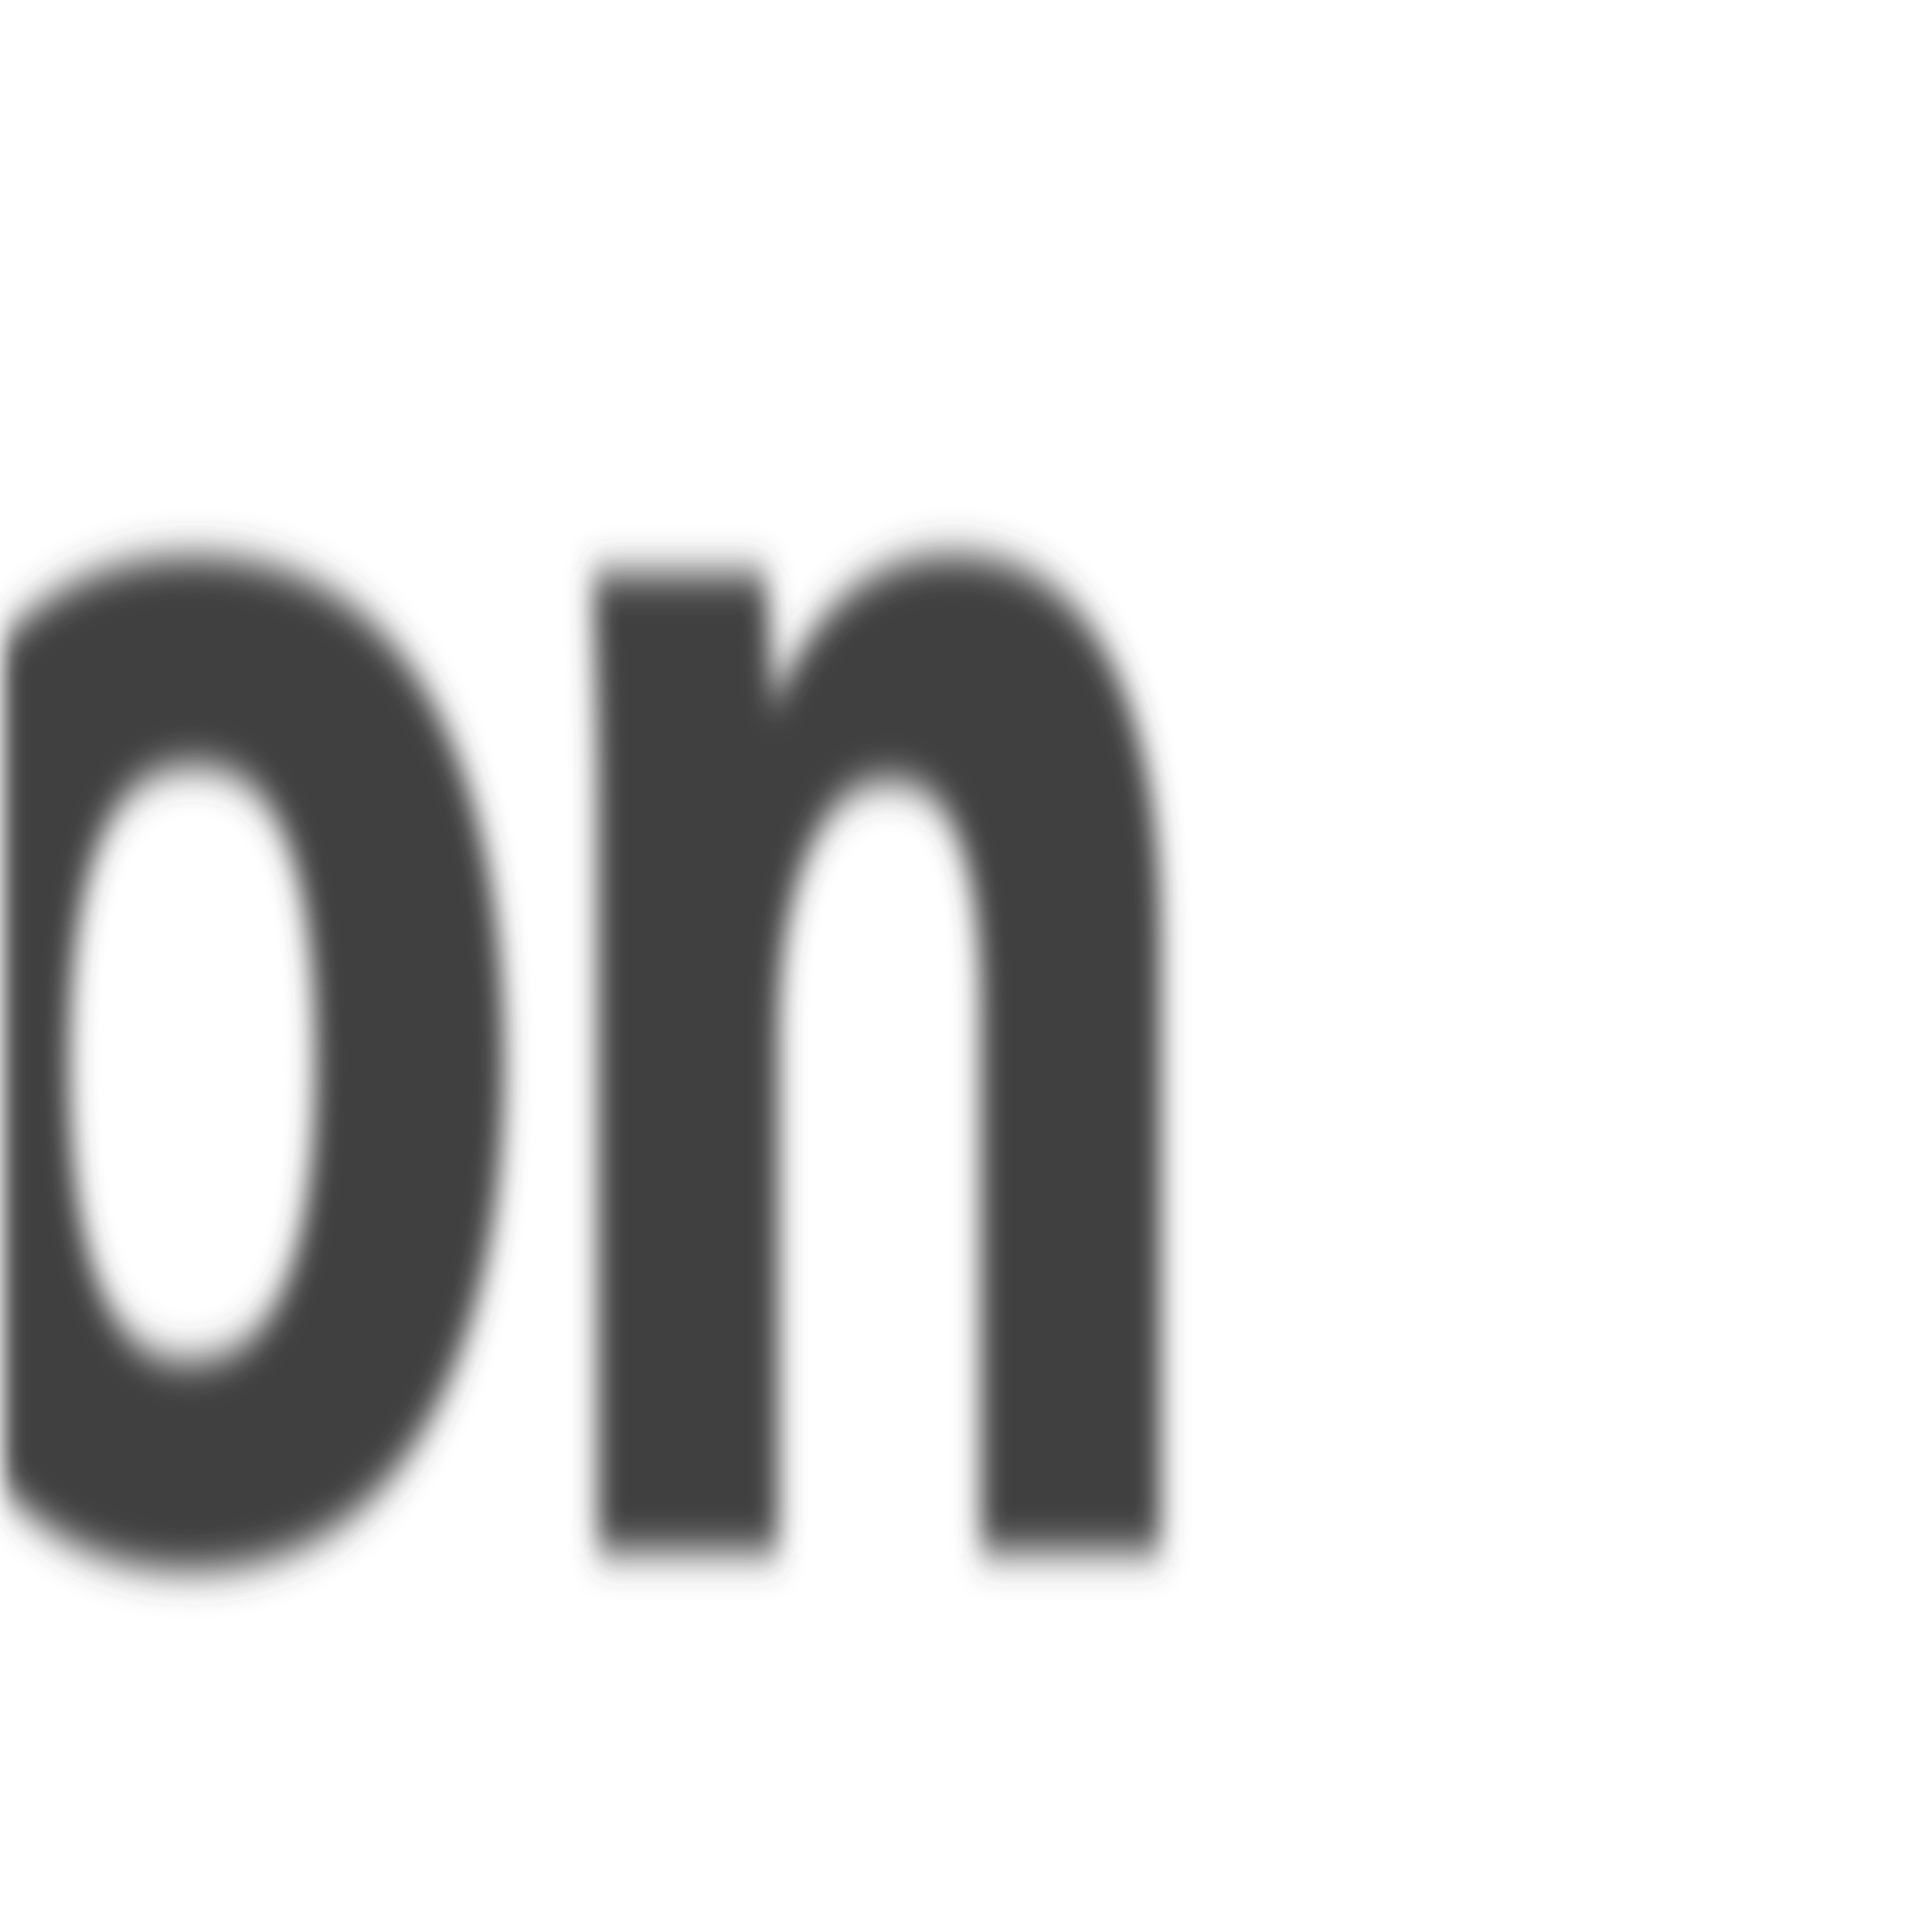
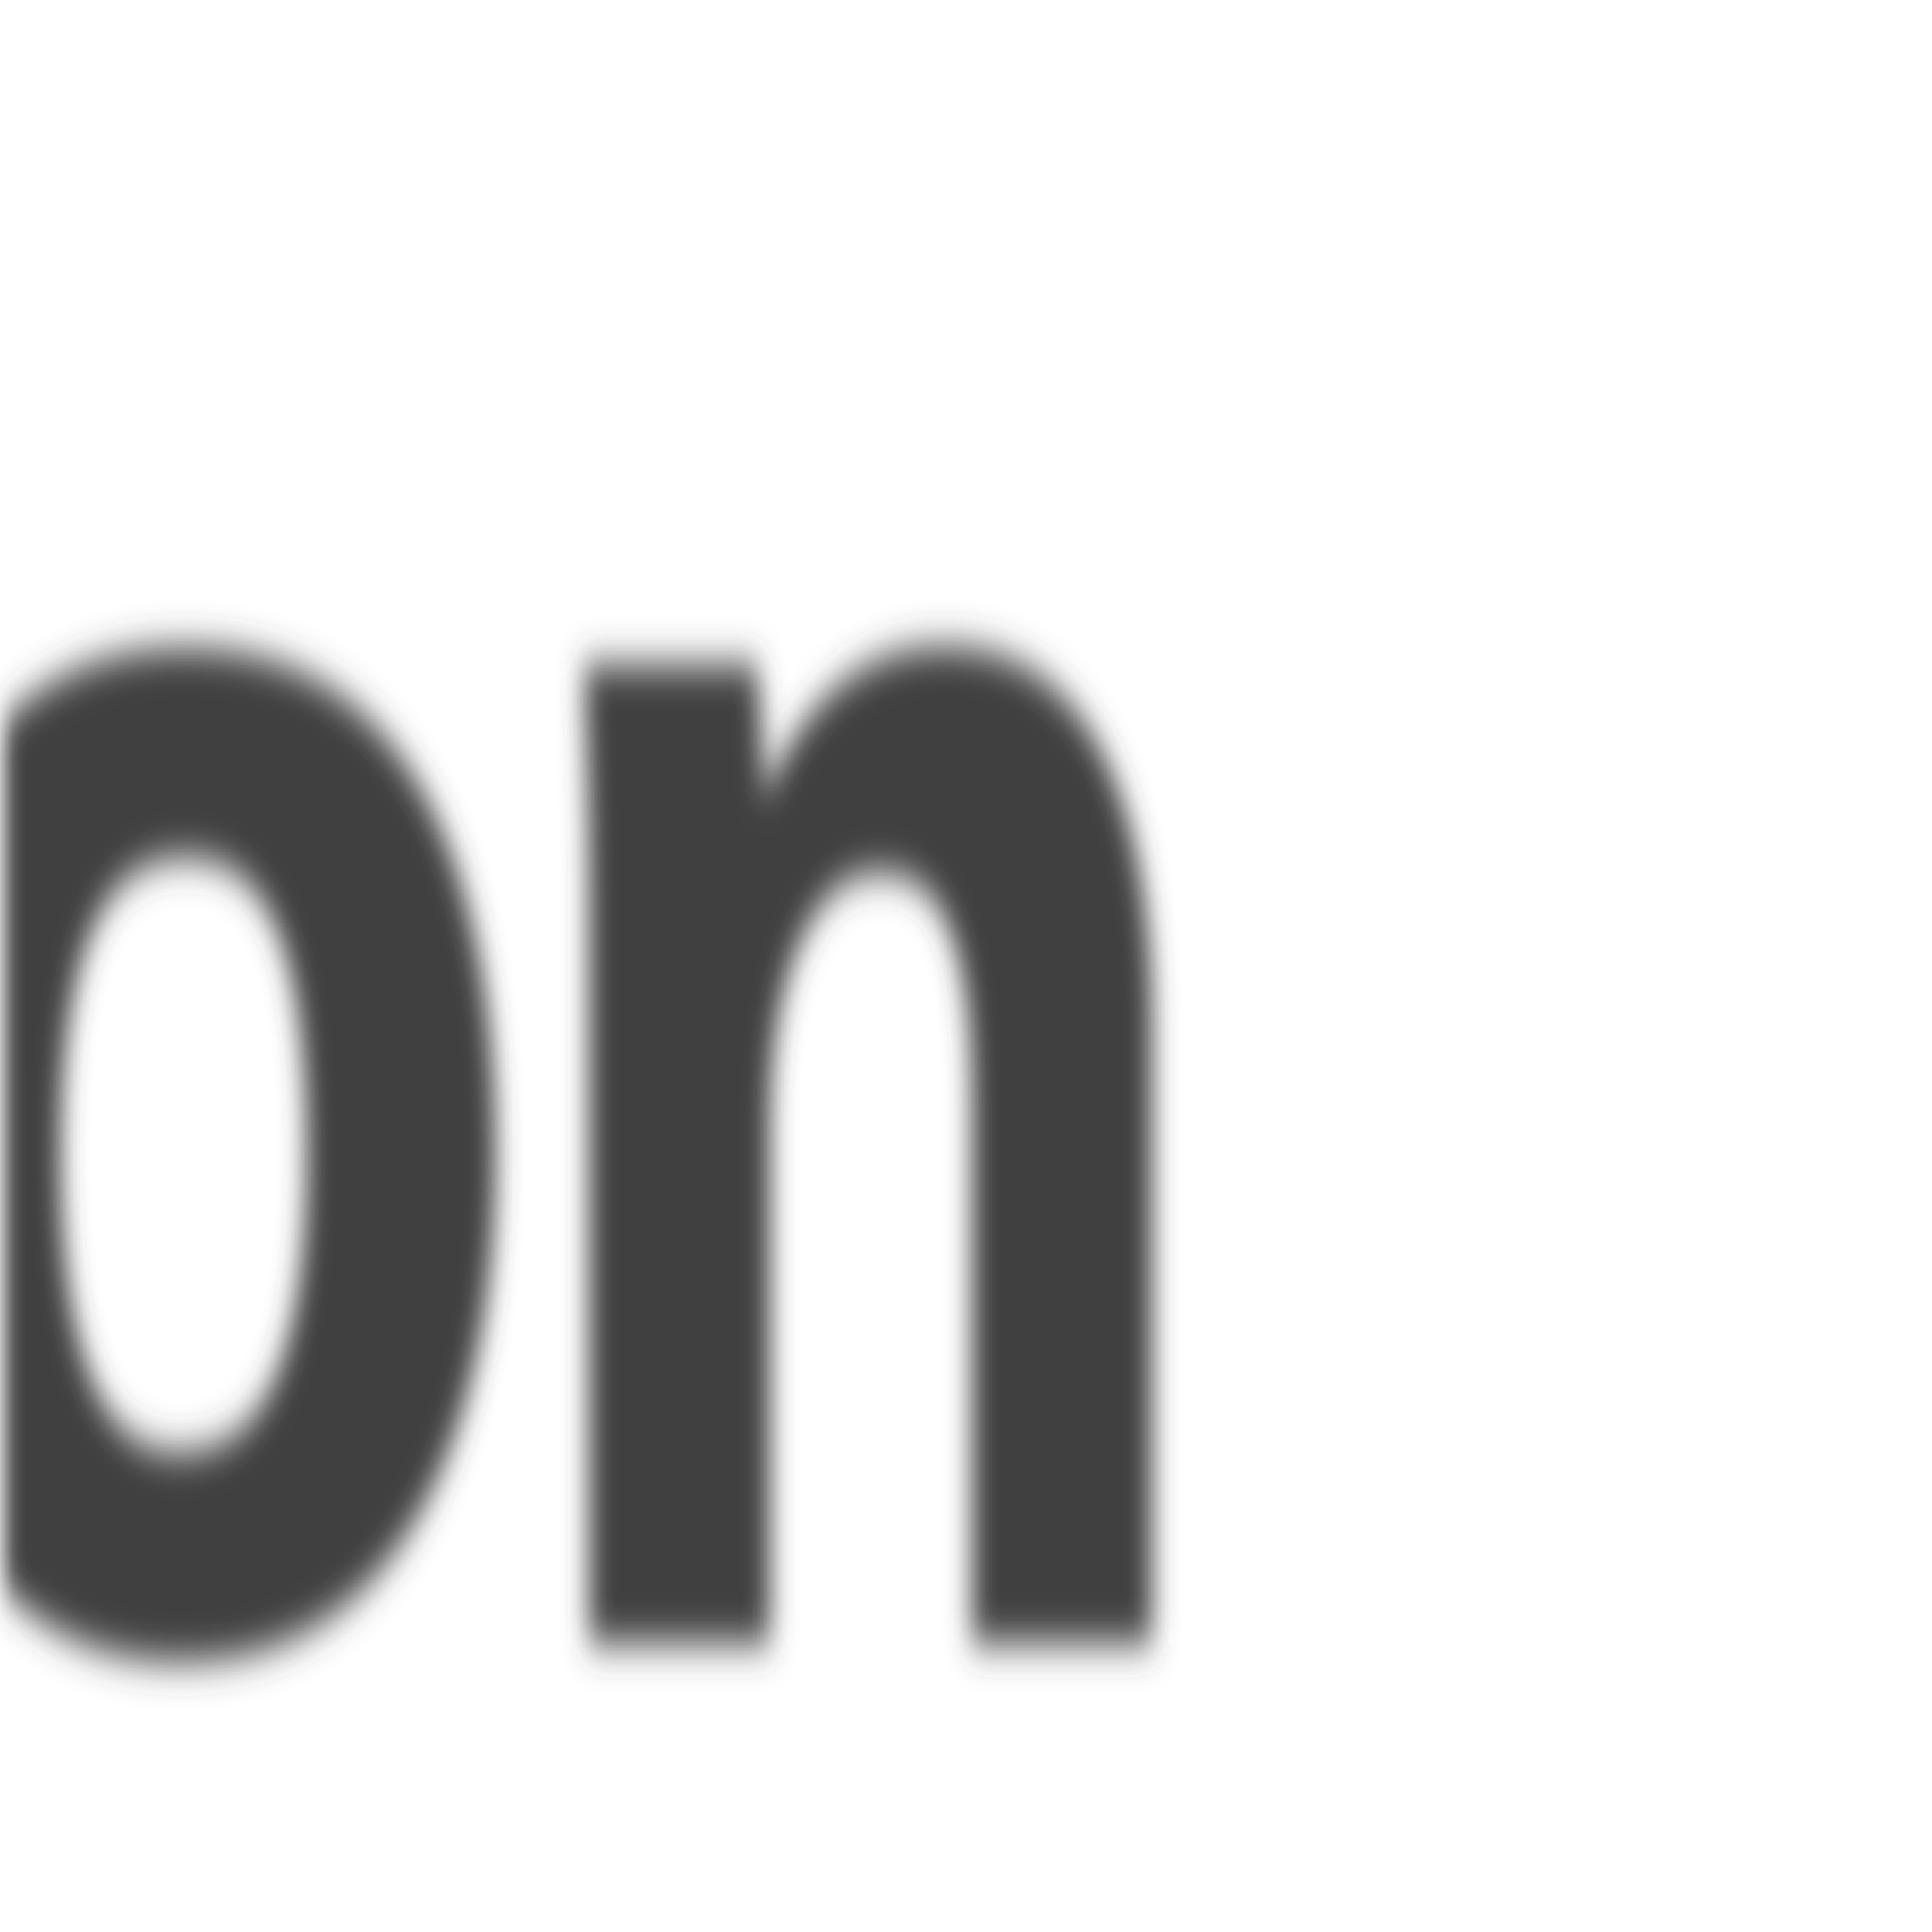
<svg xmlns="http://www.w3.org/2000/svg" width="20" height="20" id="svg3039" version="1.1">
  <defs id="defs3041">
    <filter id="filter19728">
      <feGaussianBlur stdDeviation="0.232" id="feGaussianBlur19730" />
    </filter>
  </defs>
  <g id="layer1" transform="translate(0,4)">
    <text xml:space="preserve" style="font-size:16px;font-style:normal;font-variant:normal;font-weight:normal;font-stretch:normal;text-align:center;line-height:25%;letter-spacing:0px;word-spacing:0px;writing-mode:lr-tb;text-anchor:middle;fill:#000000;fill-opacity:1;stroke:none;font-family:Latin Modern Math;-inkscape-font-specification:Latin Modern Math" x="8.976" y="11.98" id="text3091">
      <tspan id="tspan3093" x="8.976" y="11.98" />
    </text>
    <text xml:space="preserve" style="font-size:16px;font-style:normal;font-variant:normal;font-weight:normal;font-stretch:normal;text-align:center;line-height:25%;letter-spacing:0px;word-spacing:0px;writing-mode:lr-tb;text-anchor:middle;fill:#000000;fill-opacity:1;stroke:none;font-family:Latin Modern Math;-inkscape-font-specification:Latin Modern Math" x="8.073" y="12.961" id="text3122">
      <tspan id="tspan3124" x="8.073" y="12.961" />
    </text>
    <text xml:space="preserve" style="font-size:16px;font-style:normal;font-variant:normal;font-weight:normal;font-stretch:normal;text-align:center;line-height:25%;letter-spacing:0px;word-spacing:0px;writing-mode:lr-tb;text-anchor:middle;fill:#000000;fill-opacity:1;stroke:none;font-family:Latin Modern Math;-inkscape-font-specification:Latin Modern Math" x="8.028" y="12.006" id="text3126">
      <tspan id="tspan3128" x="8.028" y="12.006" />
    </text>
    <text xml:space="preserve" style="font-size:16px;font-style:normal;font-variant:normal;font-weight:normal;font-stretch:normal;text-align:center;line-height:25%;letter-spacing:0px;word-spacing:0px;writing-mode:lr-tb;text-anchor:middle;fill:#000000;fill-opacity:1;stroke:none;font-family:Latin Modern Math;-inkscape-font-specification:Latin Modern Math" x="8.011" y="13.016" id="text3130">
      <tspan id="tspan3132" x="8.011" y="13.016" />
    </text>
    <text xml:space="preserve" style="font-size:16px;font-style:normal;font-variant:normal;font-weight:500;font-stretch:normal;text-align:center;line-height:25%;letter-spacing:0px;word-spacing:0px;writing-mode:lr-tb;text-anchor:middle;fill:#000000;fill-opacity:1;stroke:none;font-family:CMU Typewriter Text;-inkscape-font-specification:CMU Typewriter Text Medium" x="8.057" y="14.029" id="text2999">
      <tspan id="tspan3001" x="8.057" y="14.029" />
    </text>
    <text xml:space="preserve" style="font-size:16px;font-style:normal;font-variant:normal;font-weight:500;font-stretch:normal;text-align:center;line-height:25%;letter-spacing:0px;word-spacing:0px;writing-mode:lr-tb;text-anchor:middle;fill:#000000;fill-opacity:1;stroke:none;font-family:CMU Serif;-inkscape-font-specification:CMU Serif Medium" x="8" y="13.02" id="text3030">
      <tspan id="tspan3032" x="8" y="13.02" />
    </text>
    <text xml:space="preserve" style="font-size:16px;font-style:italic;font-variant:normal;font-weight:bold;font-stretch:normal;text-align:center;line-height:25%;letter-spacing:0px;word-spacing:0px;writing-mode:lr-tb;text-anchor:middle;fill:#000000;fill-opacity:1;stroke:none;font-family:CMU Classical Serif;-inkscape-font-specification:CMU Classical Serif Bold Italic" x="8.047" y="13.056" id="text3072">
      <tspan id="tspan3074" x="8.047" y="13.056" />
    </text>
    <text xml:space="preserve" style="font-size:16px;font-style:italic;font-variant:normal;font-weight:bold;font-stretch:normal;text-align:center;line-height:25%;letter-spacing:0px;word-spacing:0px;writing-mode:lr-tb;text-anchor:middle;fill:#000000;fill-opacity:1;stroke:none;font-family:CMU Classical Serif;-inkscape-font-specification:CMU Classical Serif Bold Italic" x="6.026" y="13.02" id="text3076">
      <tspan id="tspan3078" x="6.026" y="13.02" />
    </text>
-     <text xml:space="preserve" style="font-size:20.15px;font-style:normal;font-variant:normal;font-weight:bold;font-stretch:normal;text-align:center;line-height:25%;letter-spacing:0px;word-spacing:0px;writing-mode:lr-tb;text-anchor:middle;fill:#404040;fill-opacity:1;stroke:#404040;stroke-width:0.5;stroke-miterlimit:4;stroke-dasharray:none;filter:url(#filter19728);font-family:Arial;-inkscape-font-specification:Arial Bold" x="6.891" y="12.044" id="text3221" transform="matrix(0.5740726,0,0,0.9085321,6.386308,0.8985135)">
+     <text xml:space="preserve" style="font-size:20.15px;font-style:normal;font-variant:normal;font-weight:bold;font-stretch:normal;text-align:center;line-height:25%;letter-spacing:0px;word-spacing:0px;writing-mode:lr-tb;text-anchor:middle;fill:#404040;fill-opacity:1;stroke:#404040;stroke-width:0.5;stroke-miterlimit:4;stroke-dasharray:none;filter:url(#filter19728);font-family:Arial;-inkscape-font-specification:Arial Bold" x="6.891" y="12.044" id="text3221" transform="matrix(0.5740726,0,0,0.9085321,6.296209,1.844553)">
      <tspan id="tspan3223" x="6.891" y="12.044">von</tspan>
    </text>
  </g>
</svg>
